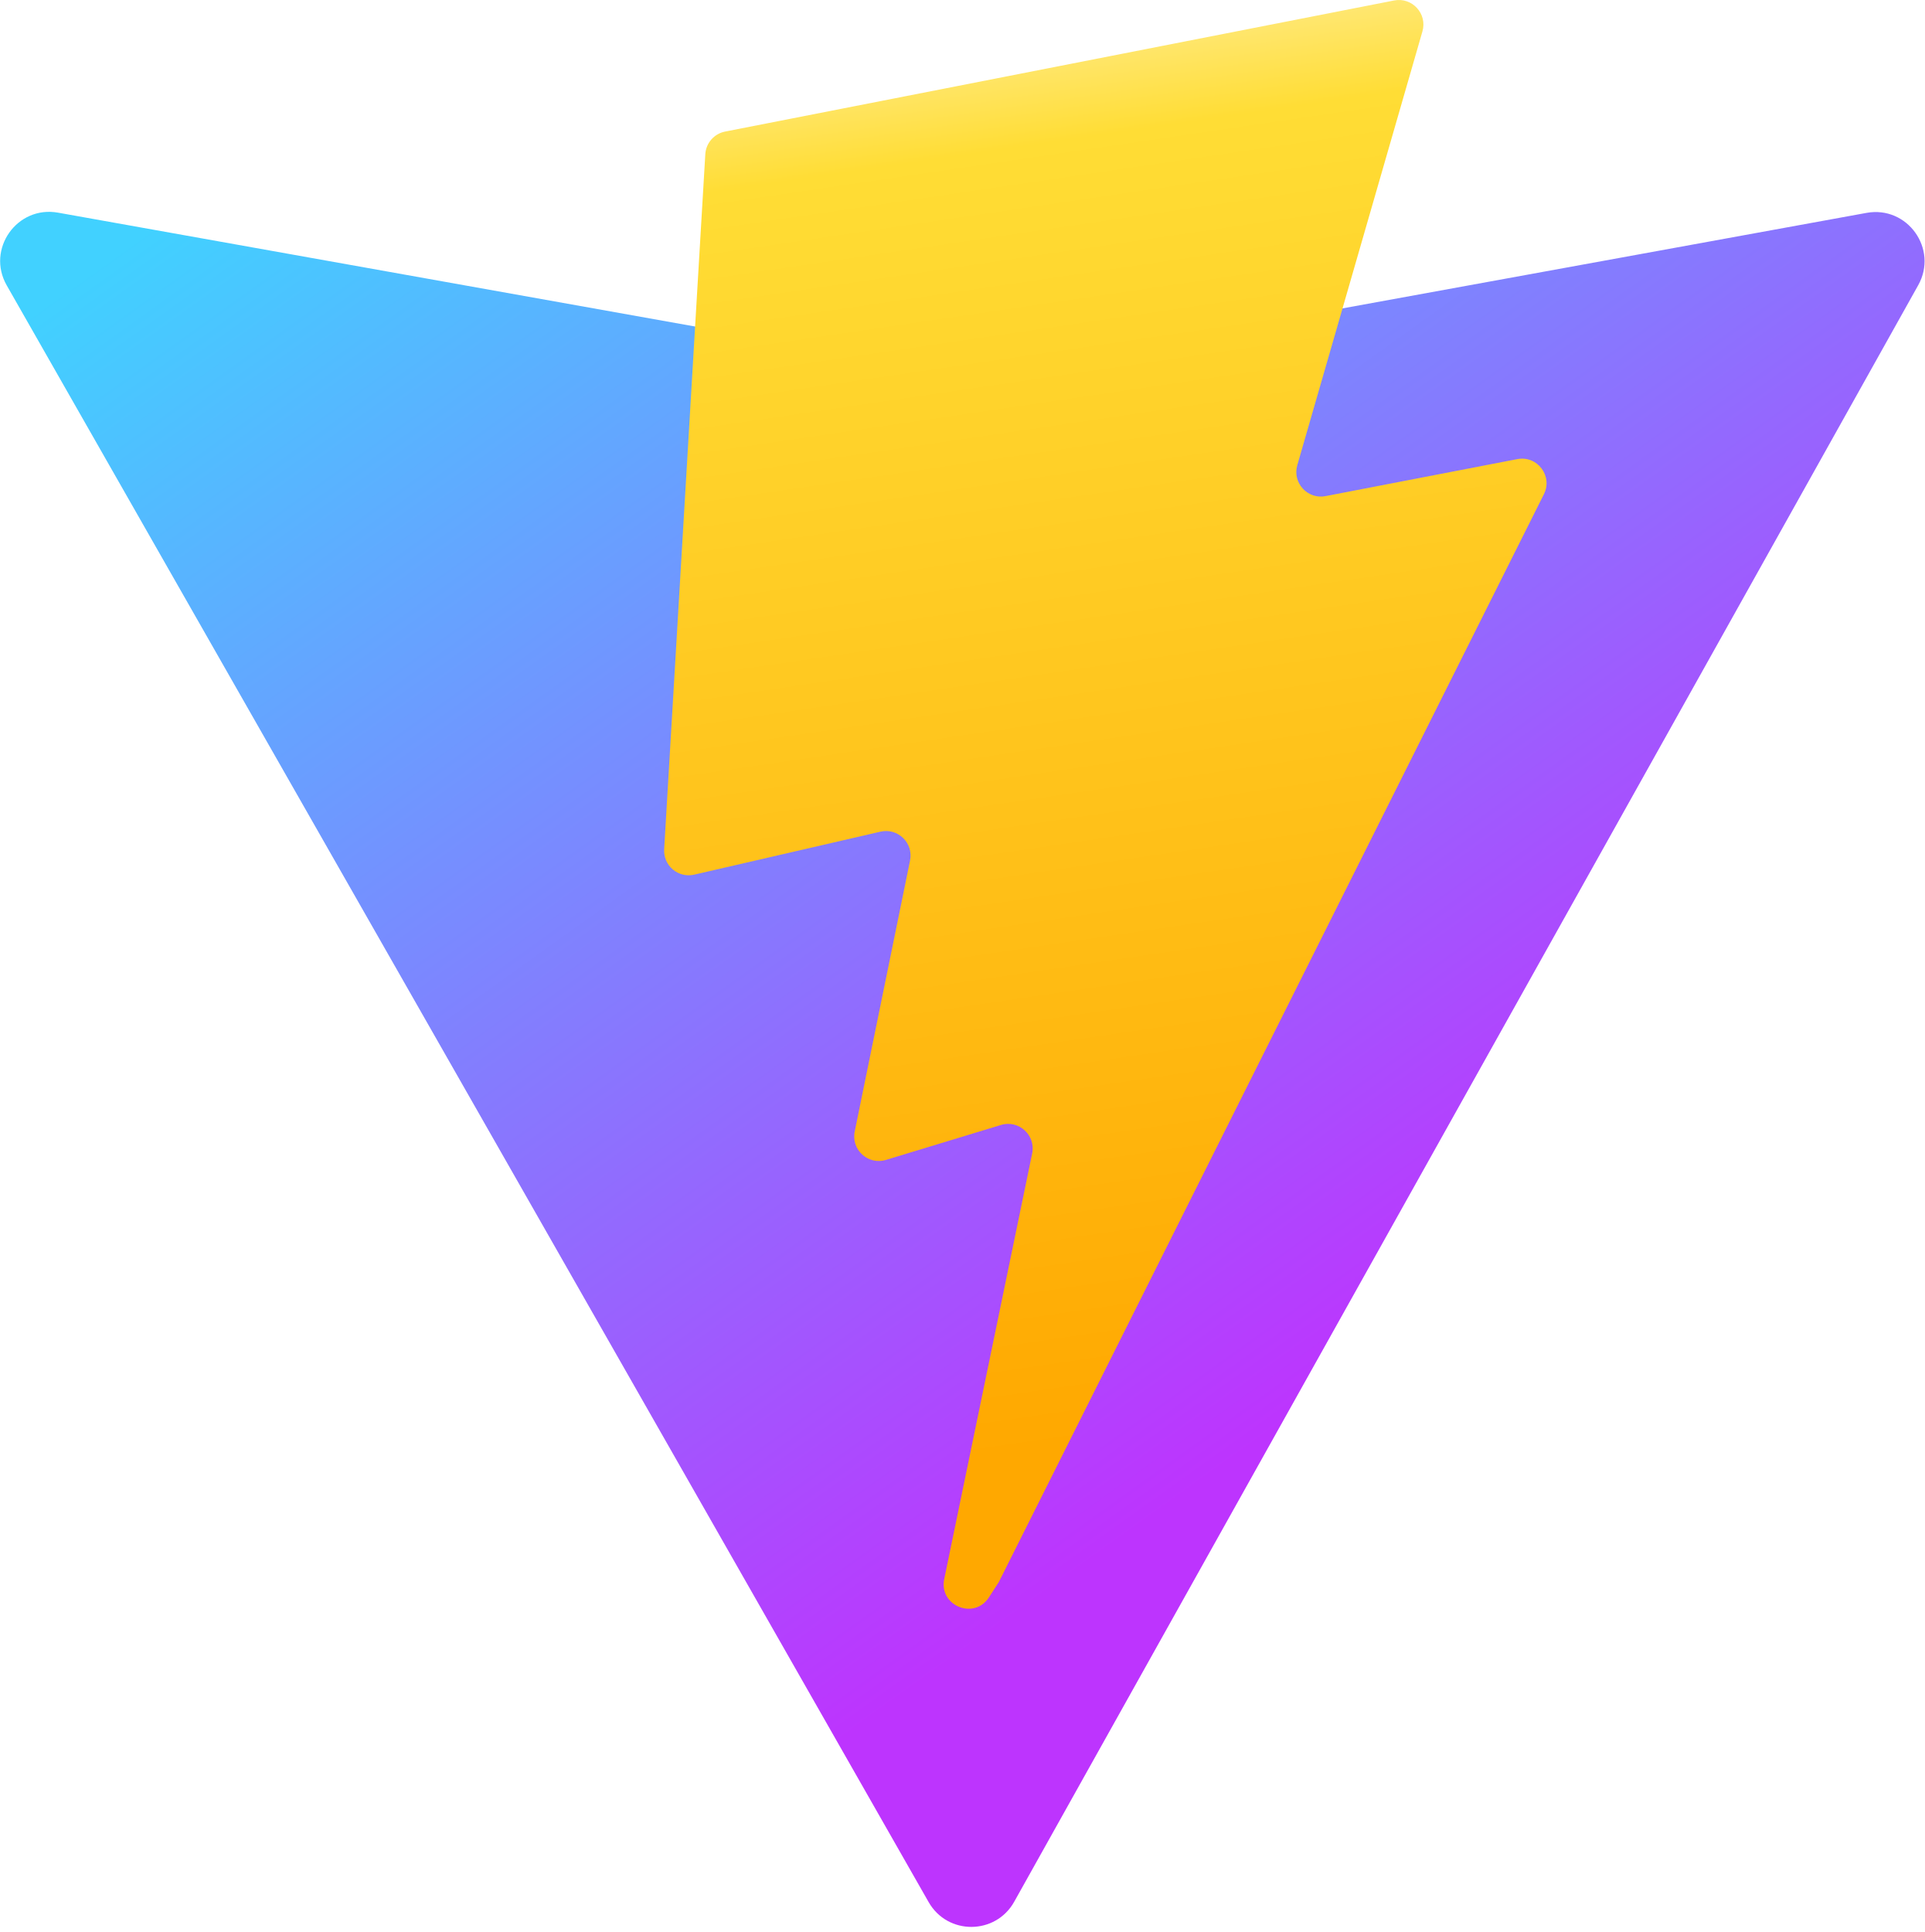
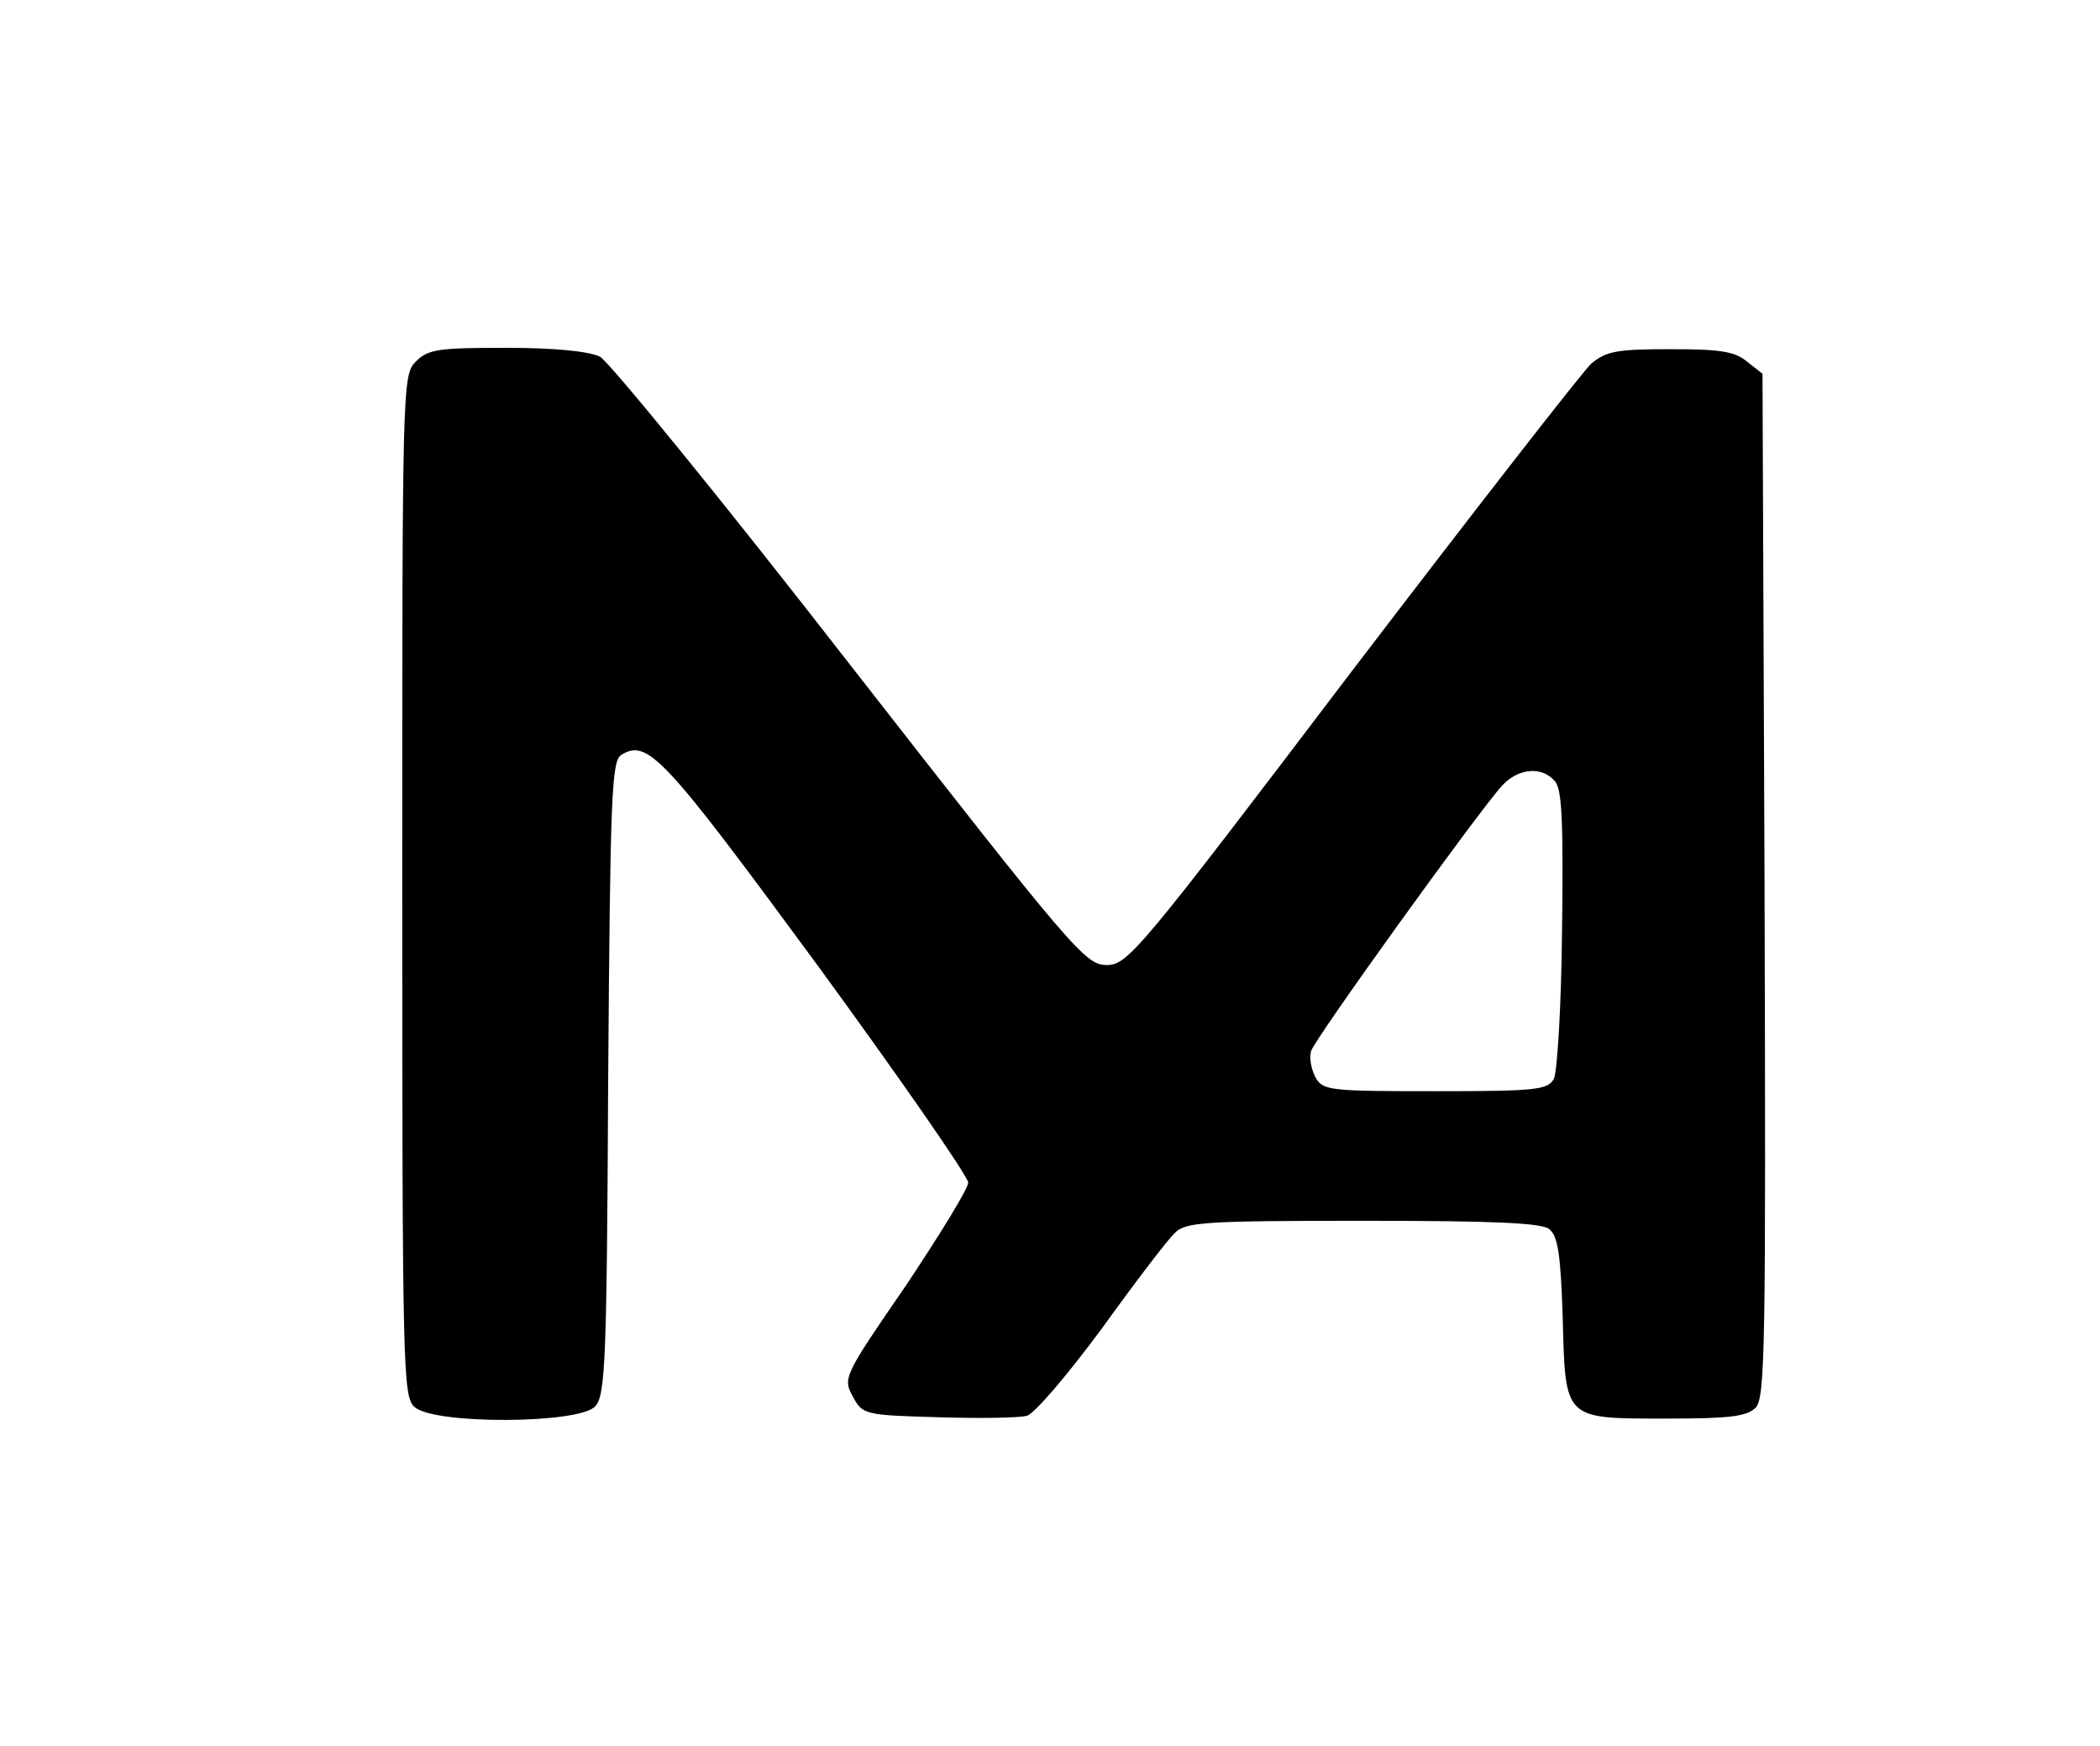
- <svg xmlns="http://www.w3.org/2000/svg" aria-hidden="true" role="img" class="iconify iconify--logos" width="31.88" height="32" preserveAspectRatio="xMidYMid meet" viewBox="0 0 256 257">
-   <defs>
-     <linearGradient id="IconifyId1813088fe1fbc01fb466" x1="-.828%" x2="57.636%" y1="7.652%" y2="78.411%">
-       <stop offset="0%" stop-color="#41D1FF" />
-       <stop offset="100%" stop-color="#BD34FE" />
-     </linearGradient>
-     <linearGradient id="IconifyId1813088fe1fbc01fb467" x1="43.376%" x2="50.316%" y1="2.242%" y2="89.03%">
-       <stop offset="0%" stop-color="#FFEA83" />
-       <stop offset="8.333%" stop-color="#FFDD35" />
-       <stop offset="100%" stop-color="#FFA800" />
-     </linearGradient>
-   </defs>
-   <path fill="url(#IconifyId1813088fe1fbc01fb466)" d="M255.153 37.938L134.897 252.976c-2.483 4.44-8.862 4.466-11.382.048L.875 37.958c-2.746-4.814 1.371-10.646 6.827-9.67l120.385 21.517a6.537 6.537 0 0 0 2.322-.004l117.867-21.483c5.438-.991 9.574 4.796 6.877 9.62Z" />
-   <path fill="url(#IconifyId1813088fe1fbc01fb467)" d="M185.432.063L96.44 17.501a3.268 3.268 0 0 0-2.634 3.014l-5.474 92.456a3.268 3.268 0 0 0 3.997 3.378l24.777-5.718c2.318-.535 4.413 1.507 3.936 3.838l-7.361 36.047c-.495 2.426 1.782 4.5 4.151 3.78l15.304-4.649c2.372-.72 4.652 1.36 4.15 3.788l-11.698 56.621c-.732 3.542 3.979 5.473 5.943 2.437l1.313-2.028l72.516-144.72c1.215-2.423-.88-5.186-3.54-4.672l-25.505 4.922c-2.396.462-4.435-1.77-3.759-4.114l16.646-57.705c.677-2.35-1.37-4.583-3.769-4.113Z" />
+ <svg xmlns="http://www.w3.org/2000/svg" version="1.0" width="308pt" height="256pt" viewBox="0 0 308 256" preserveAspectRatio="xMidYMid meet">
+   <g transform="translate(0,256) scale(0.1,-0.1)" fill="#000000" stroke="none">
+     <path d="M610 2030 c-20 -20 -20 -33 -20 -768 0 -713 1 -750 18 -765 28 -26 242 -25 265 1 15 16 17 68 19 482 3 411 5 464 19 473 39 24 62 -1 287 -307 122 -167 222 -311 222 -320 0 -9 -42 -77 -92 -152 -91 -132 -92 -135 -77 -162 14 -26 17 -27 124 -30 61 -2 119 -1 131 2 11 3 59 59 110 128 49 68 97 131 107 140 15 16 42 18 275 18 191 0 262 -3 274 -12 13 -10 17 -37 20 -131 4 -150 1 -147 154 -147 90 0 116 3 129 16 14 15 15 88 13 766 l-3 750 -23 18 c-18 15 -40 18 -113 18 -78 0 -93 -3 -115 -21 -13 -12 -171 -215 -352 -452 -312 -411 -328 -430 -359 -430 -31 0 -49 21 -376 440 -188 242 -354 445 -367 452 -16 8 -68 13 -137 13 -100 0 -115 -2 -133 -20z m1671 -616 c10 -12 12 -62 10 -217 -1 -111 -7 -209 -12 -219 -9 -16 -26 -18 -174 -18 -157 0 -165 1 -176 21 -6 12 -9 28 -6 38 4 16 243 348 280 389 24 26 59 29 78 6z" />
+   </g>
</svg>
